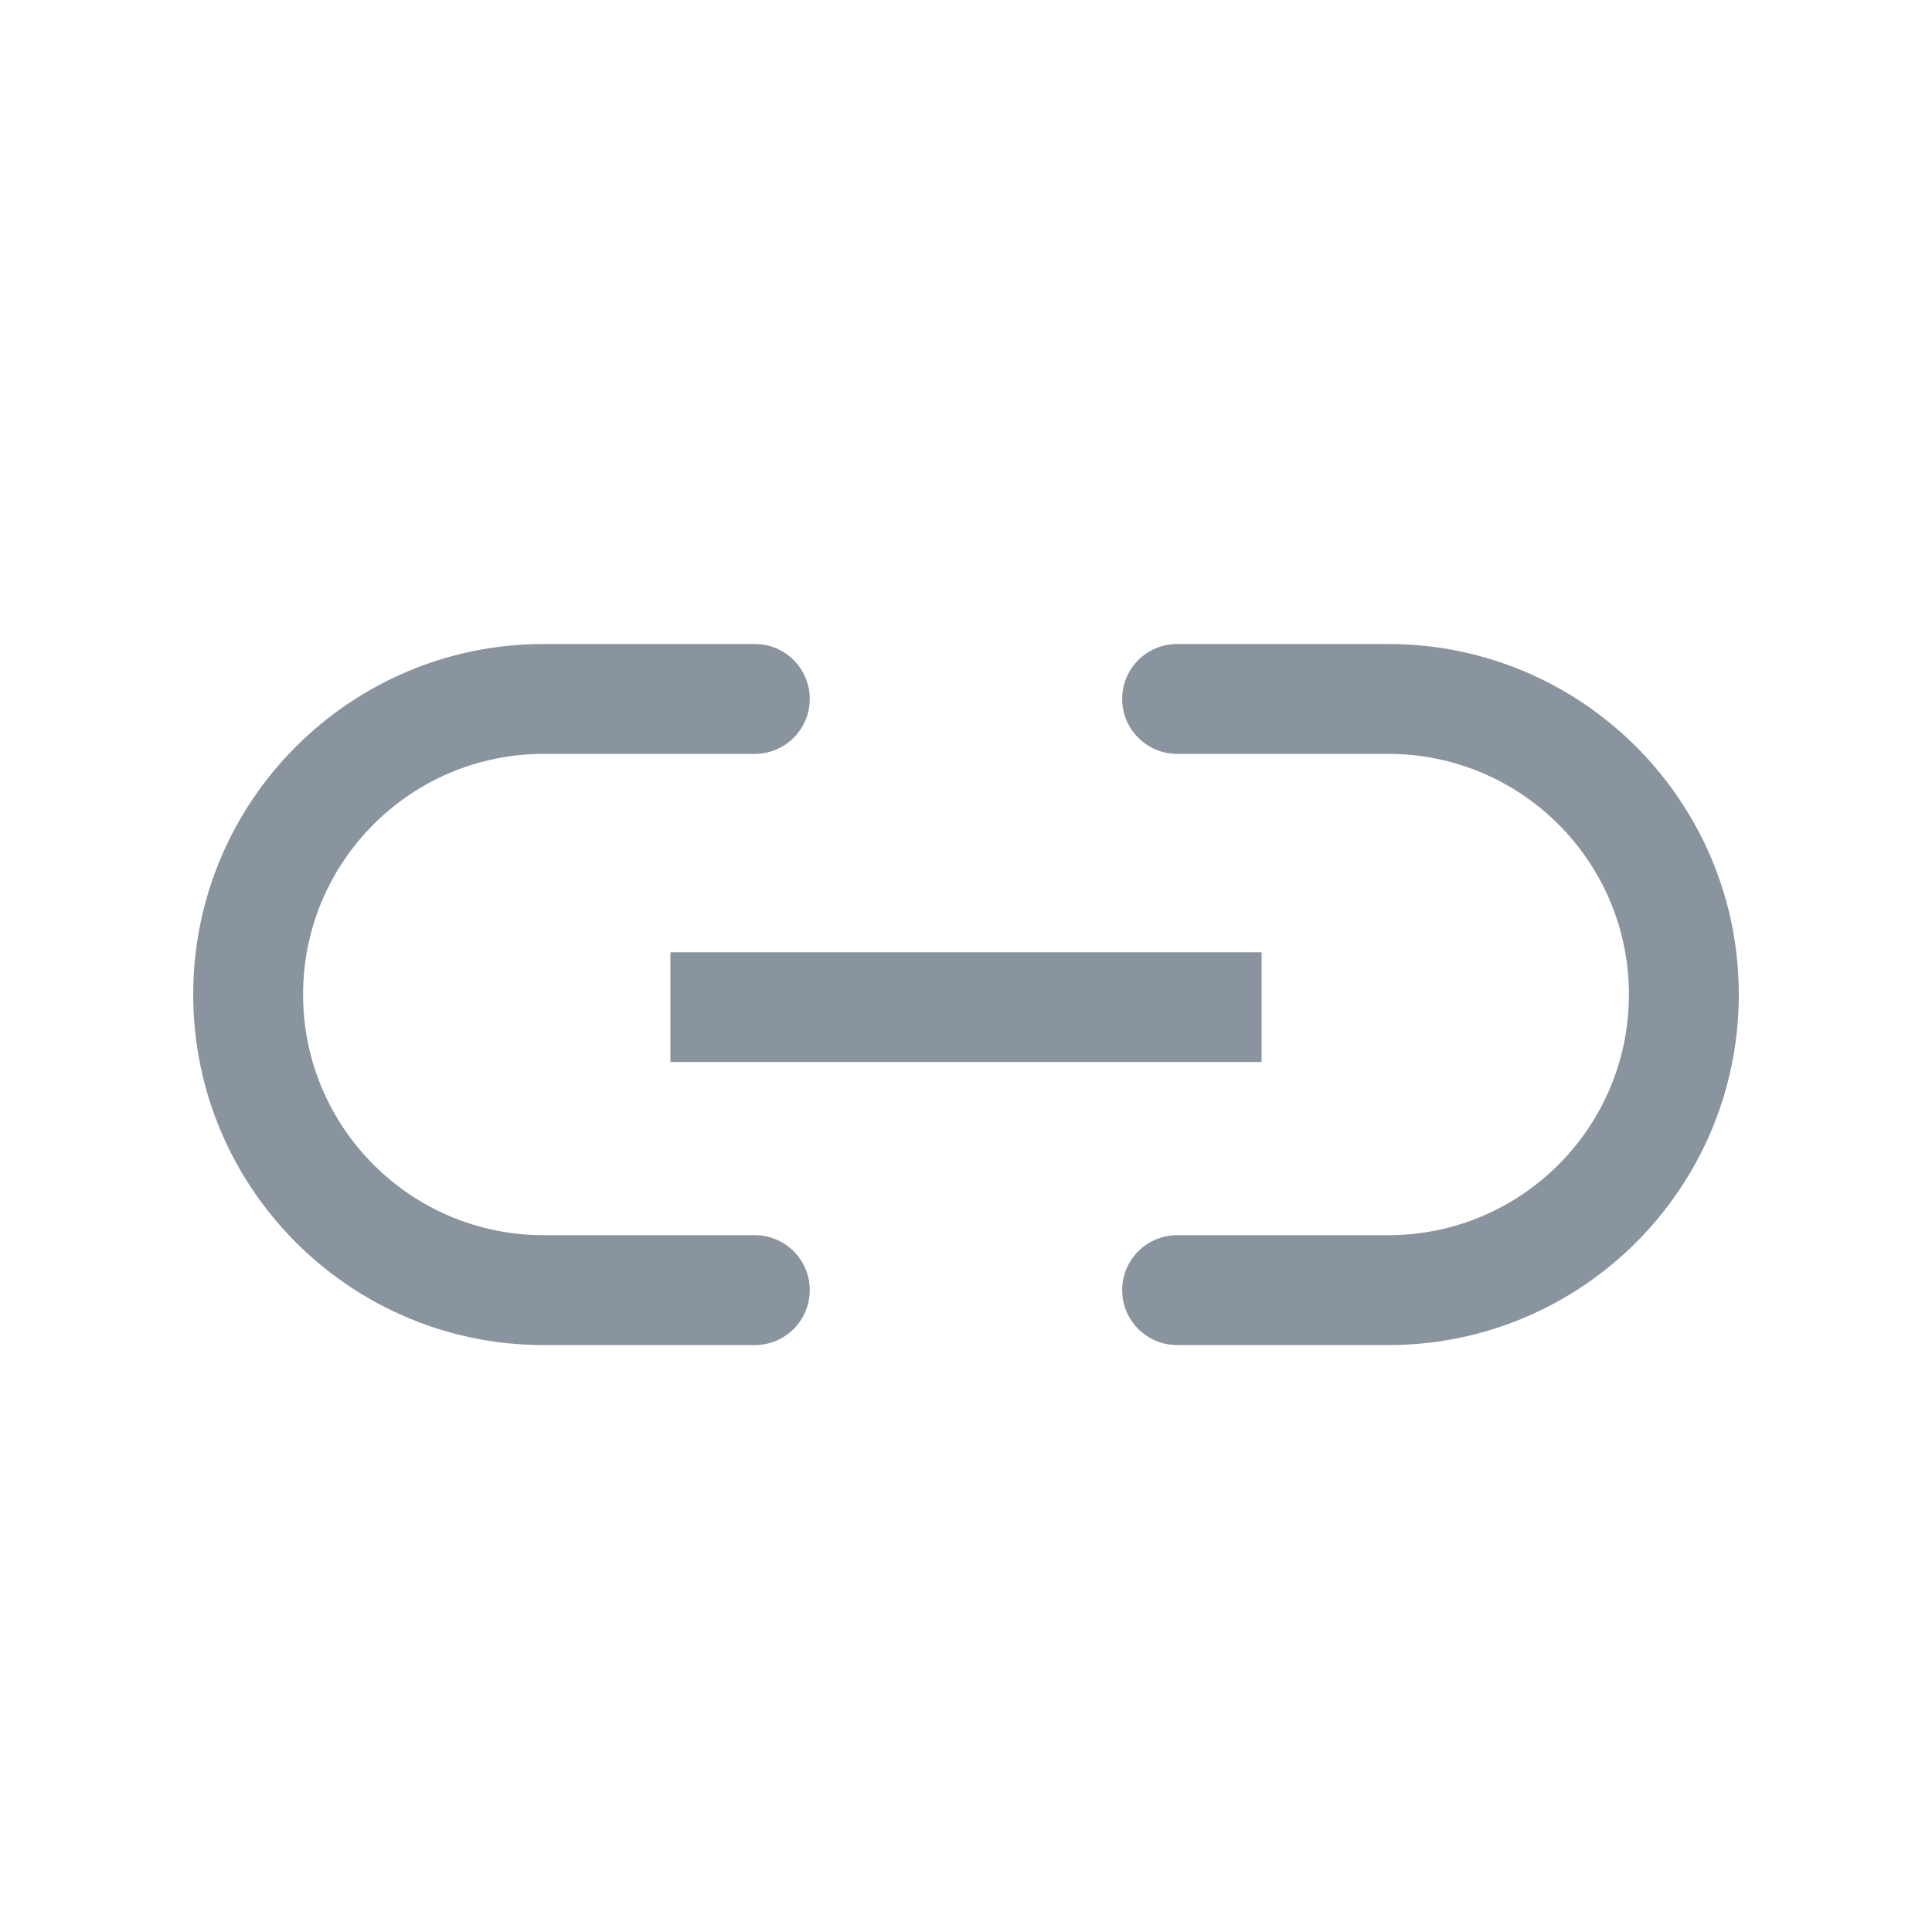
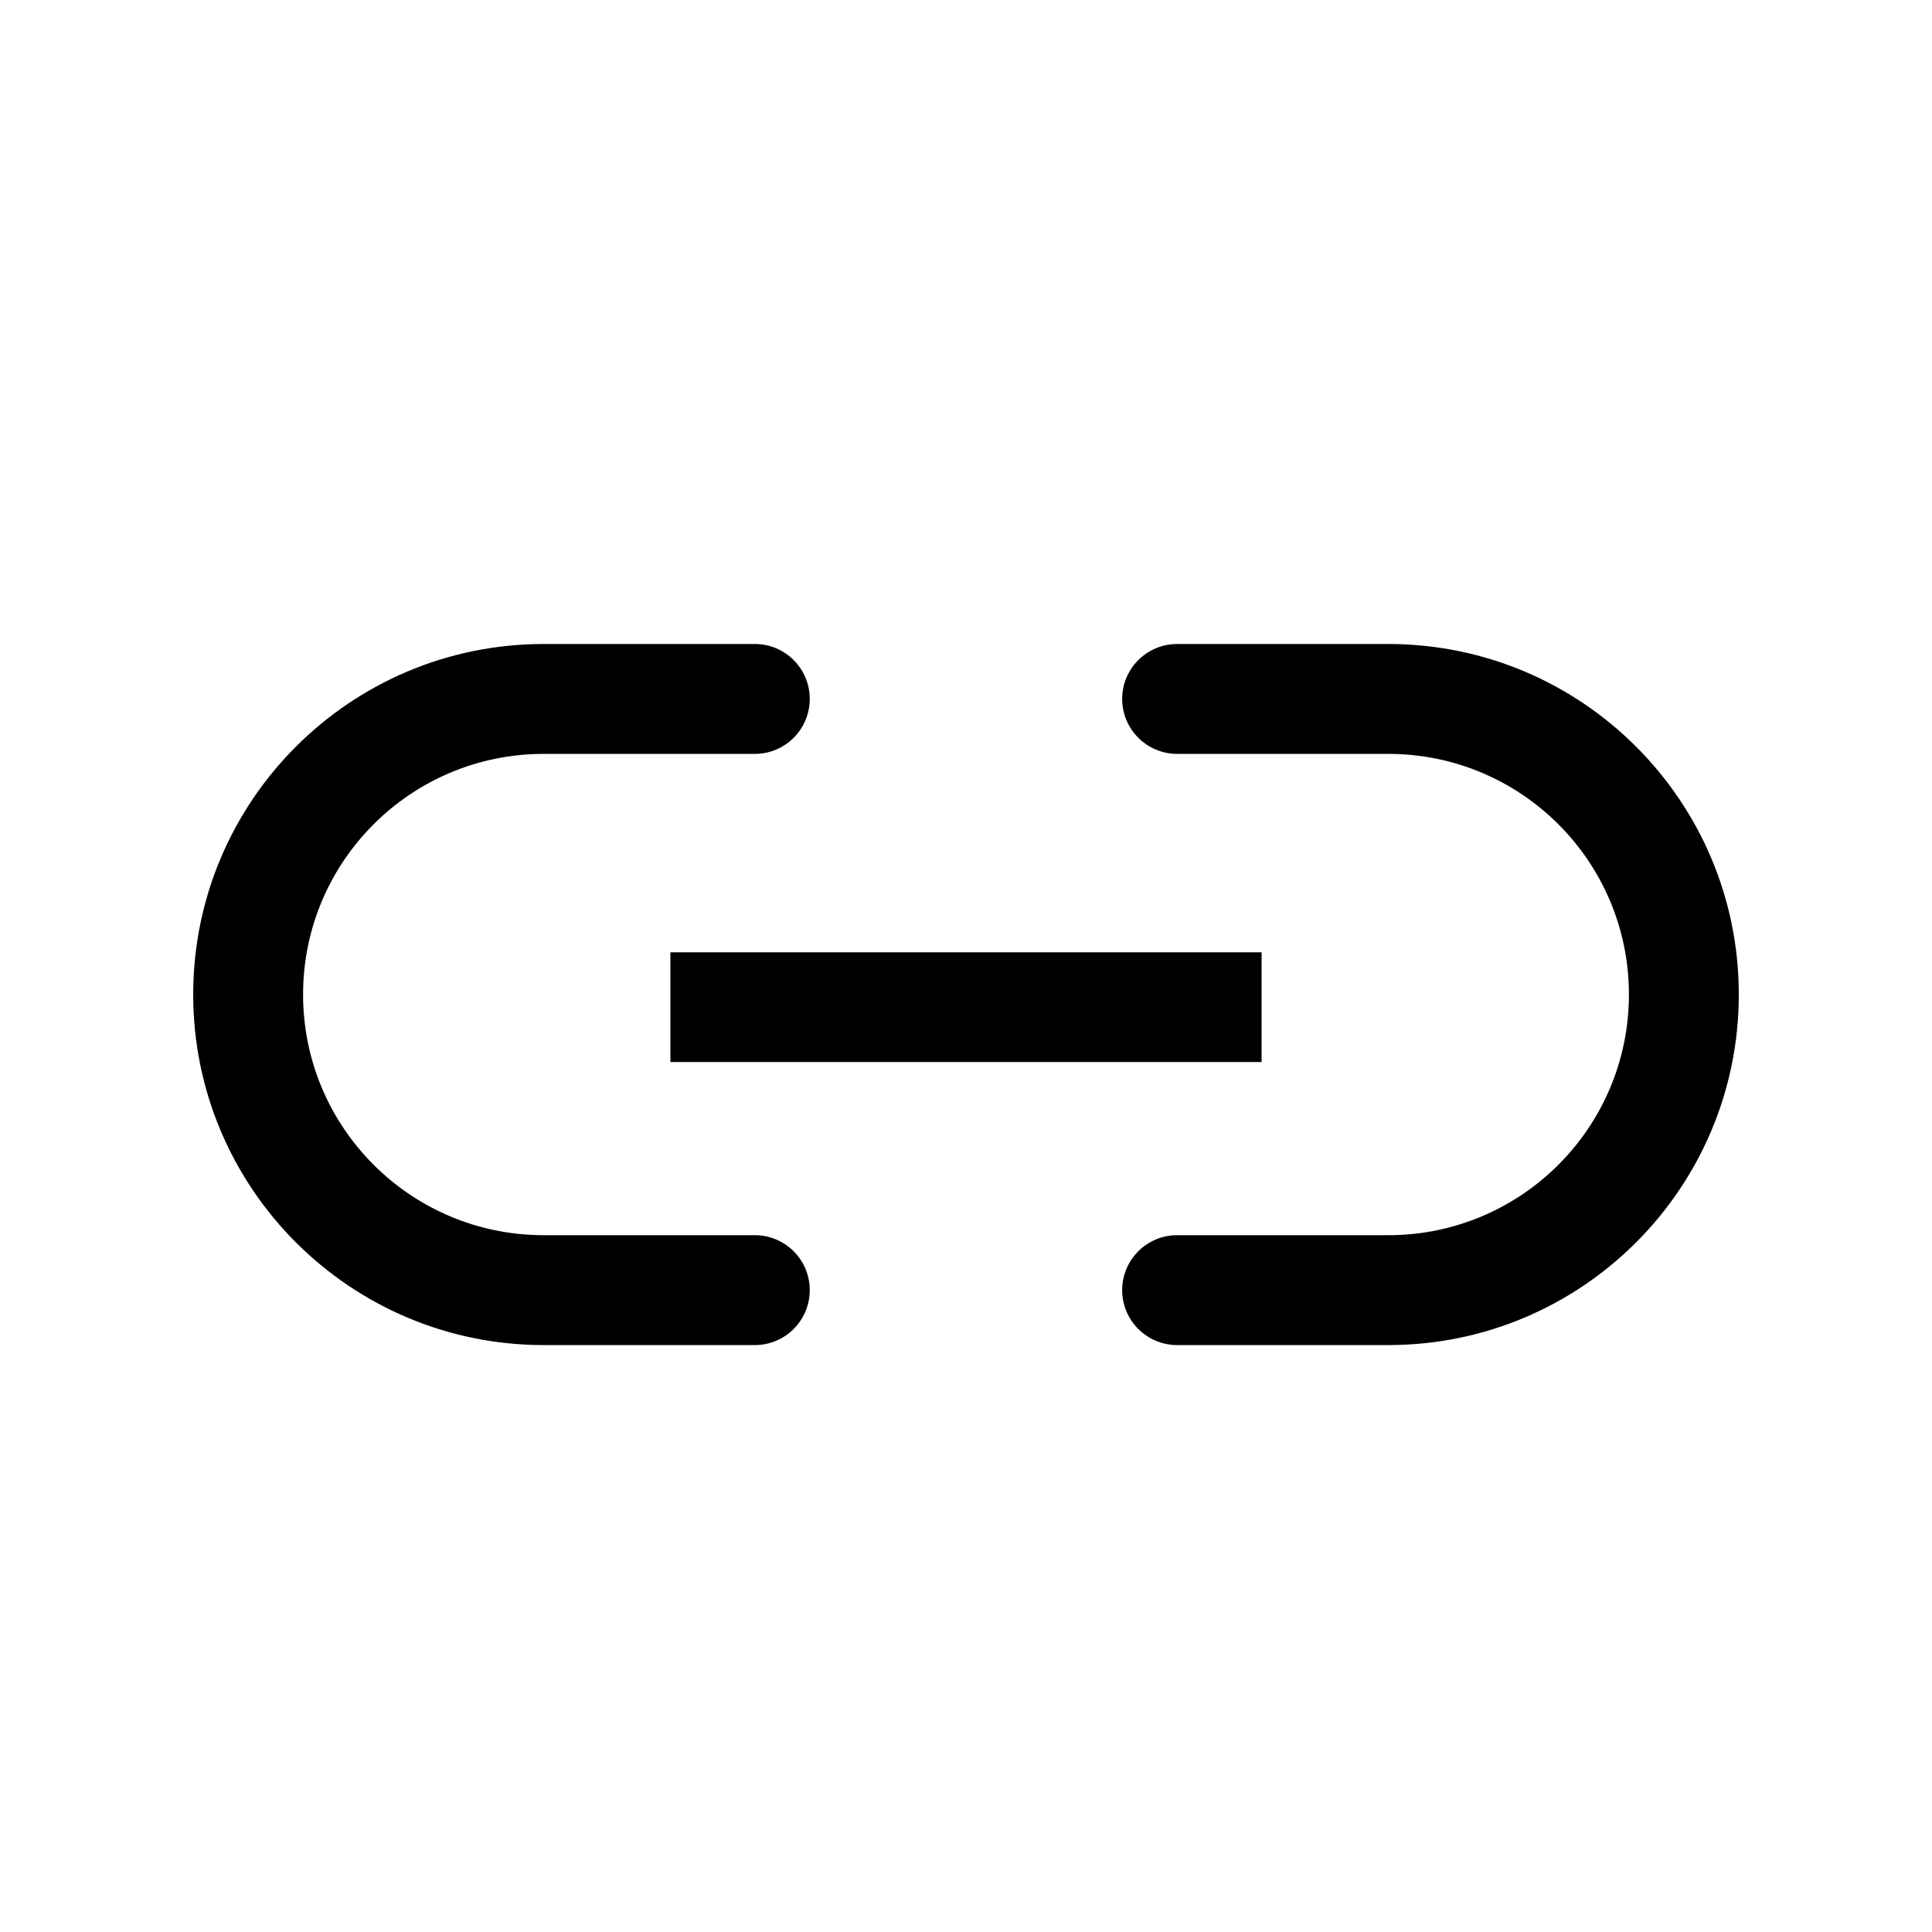
- <svg xmlns="http://www.w3.org/2000/svg" width="24" height="24" viewBox="0 0 24 24" fill="none">
-   <path d="M9.377 9.365L6.754 9.365C5.103 9.365 3.765 10.703 3.765 12.354C3.765 14.006 5.103 15.344 6.754 15.344L9.377 15.344C9.754 15.344 10.059 15.65 10.059 16.026C10.059 16.403 9.754 16.709 9.377 16.709H6.754C4.35 16.709 2.4 14.759 2.4 12.354C2.4 9.95 4.35 8 6.754 8L9.377 8C9.754 8 10.059 8.306 10.059 8.682C10.059 9.059 9.754 9.365 9.377 9.365Z" fill="#8A949E" />
-   <path d="M14.623 15.344H17.246C18.897 15.344 20.235 14.006 20.235 12.354C20.235 10.703 18.897 9.365 17.246 9.365L14.623 9.365C14.246 9.365 13.94 9.059 13.94 8.682C13.94 8.306 14.246 8 14.623 8L17.246 8C19.65 8 21.6 9.95 21.6 12.354C21.6 14.759 19.65 16.709 17.246 16.709H14.623C14.246 16.709 13.94 16.403 13.94 16.026C13.94 15.65 14.246 15.344 14.623 15.344Z" fill="#8A949E" />
-   <path d="M8.328 13.193V11.83L15.672 11.83V13.193L8.328 13.193Z" fill="#8A949E" />
+ <svg xmlns="http://www.w3.org/2000/svg" viewBox="0 0 24 24">
+   <path d="M9.377 9.365L6.754 9.365C5.103 9.365 3.765 10.703 3.765 12.354C3.765 14.006 5.103 15.344 6.754 15.344L9.377 15.344C9.754 15.344 10.059 15.65 10.059 16.026C10.059 16.403 9.754 16.709 9.377 16.709H6.754C4.35 16.709 2.4 14.759 2.4 12.354C2.4 9.95 4.35 8 6.754 8L9.377 8C9.754 8 10.059 8.306 10.059 8.682C10.059 9.059 9.754 9.365 9.377 9.365Z" fill="currentColor" />
+   <path d="M14.623 15.344H17.246C18.897 15.344 20.235 14.006 20.235 12.354C20.235 10.703 18.897 9.365 17.246 9.365L14.623 9.365C14.246 9.365 13.94 9.059 13.94 8.682C13.94 8.306 14.246 8 14.623 8L17.246 8C19.65 8 21.6 9.95 21.6 12.354C21.6 14.759 19.65 16.709 17.246 16.709H14.623C14.246 16.709 13.94 16.403 13.94 16.026C13.94 15.65 14.246 15.344 14.623 15.344Z" fill="currentColor" />
+   <path d="M8.328 13.193V11.83L15.672 11.83V13.193L8.328 13.193Z" fill="currentColor" />
</svg>
